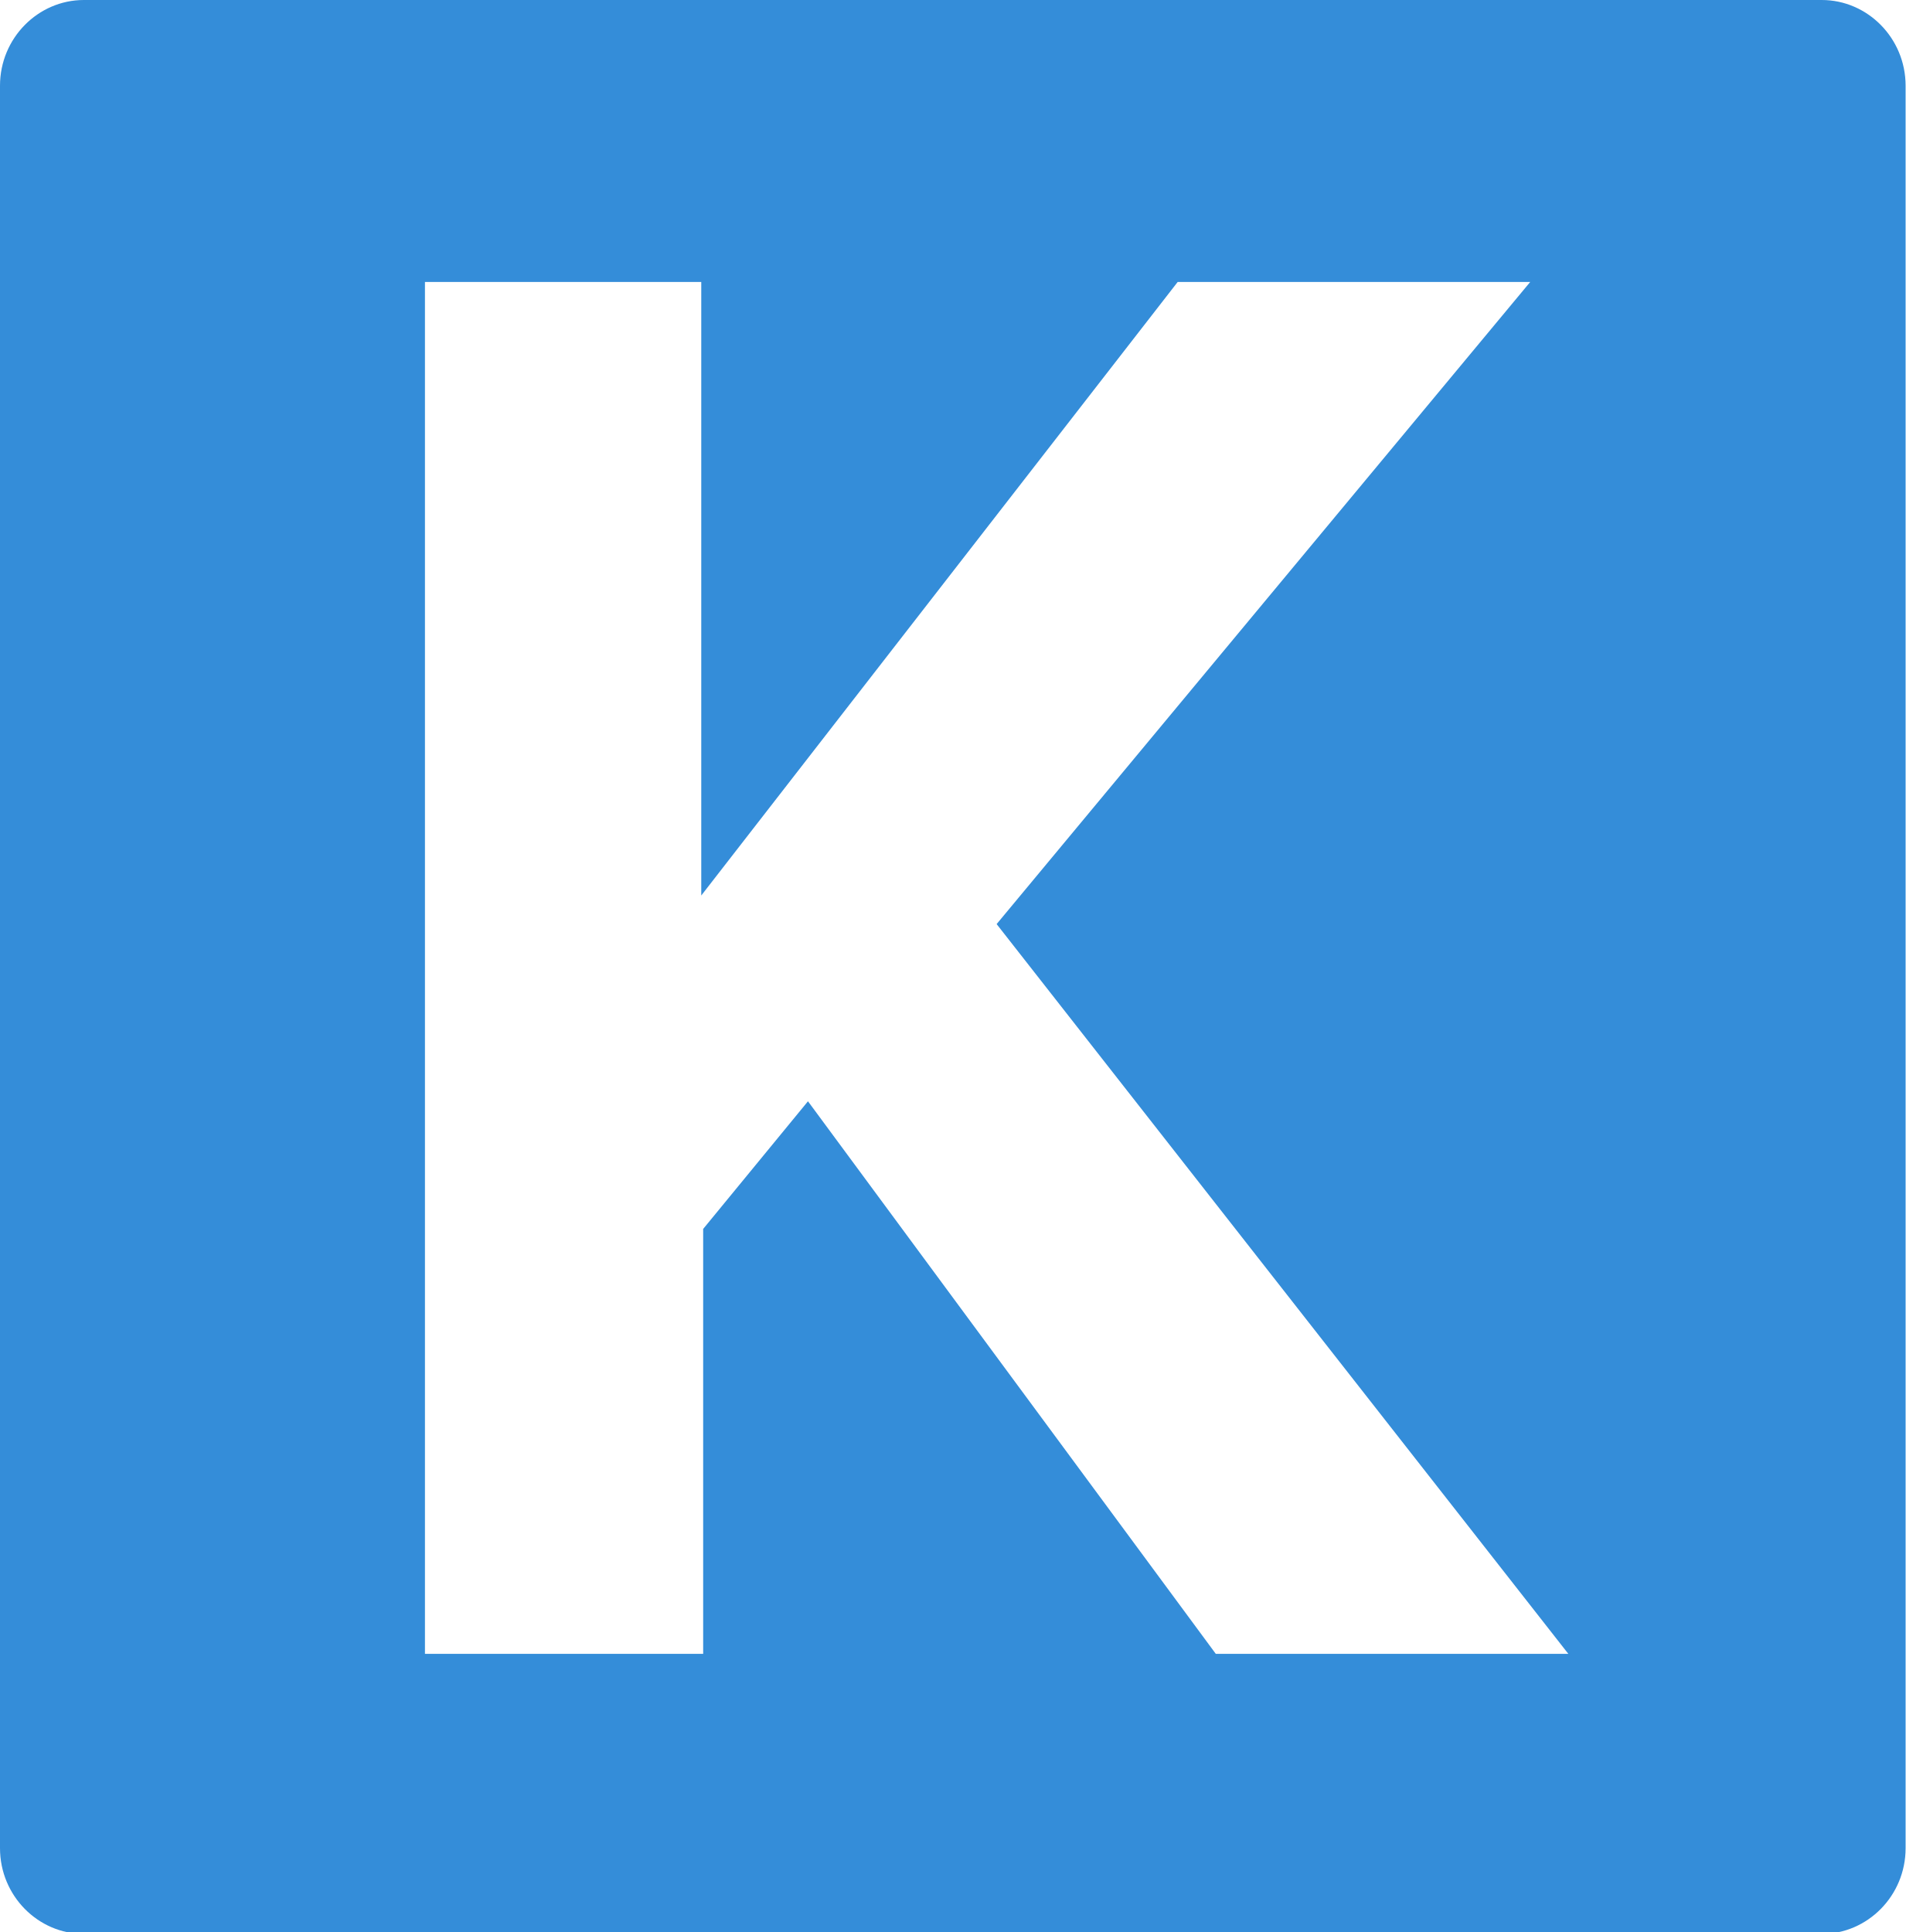
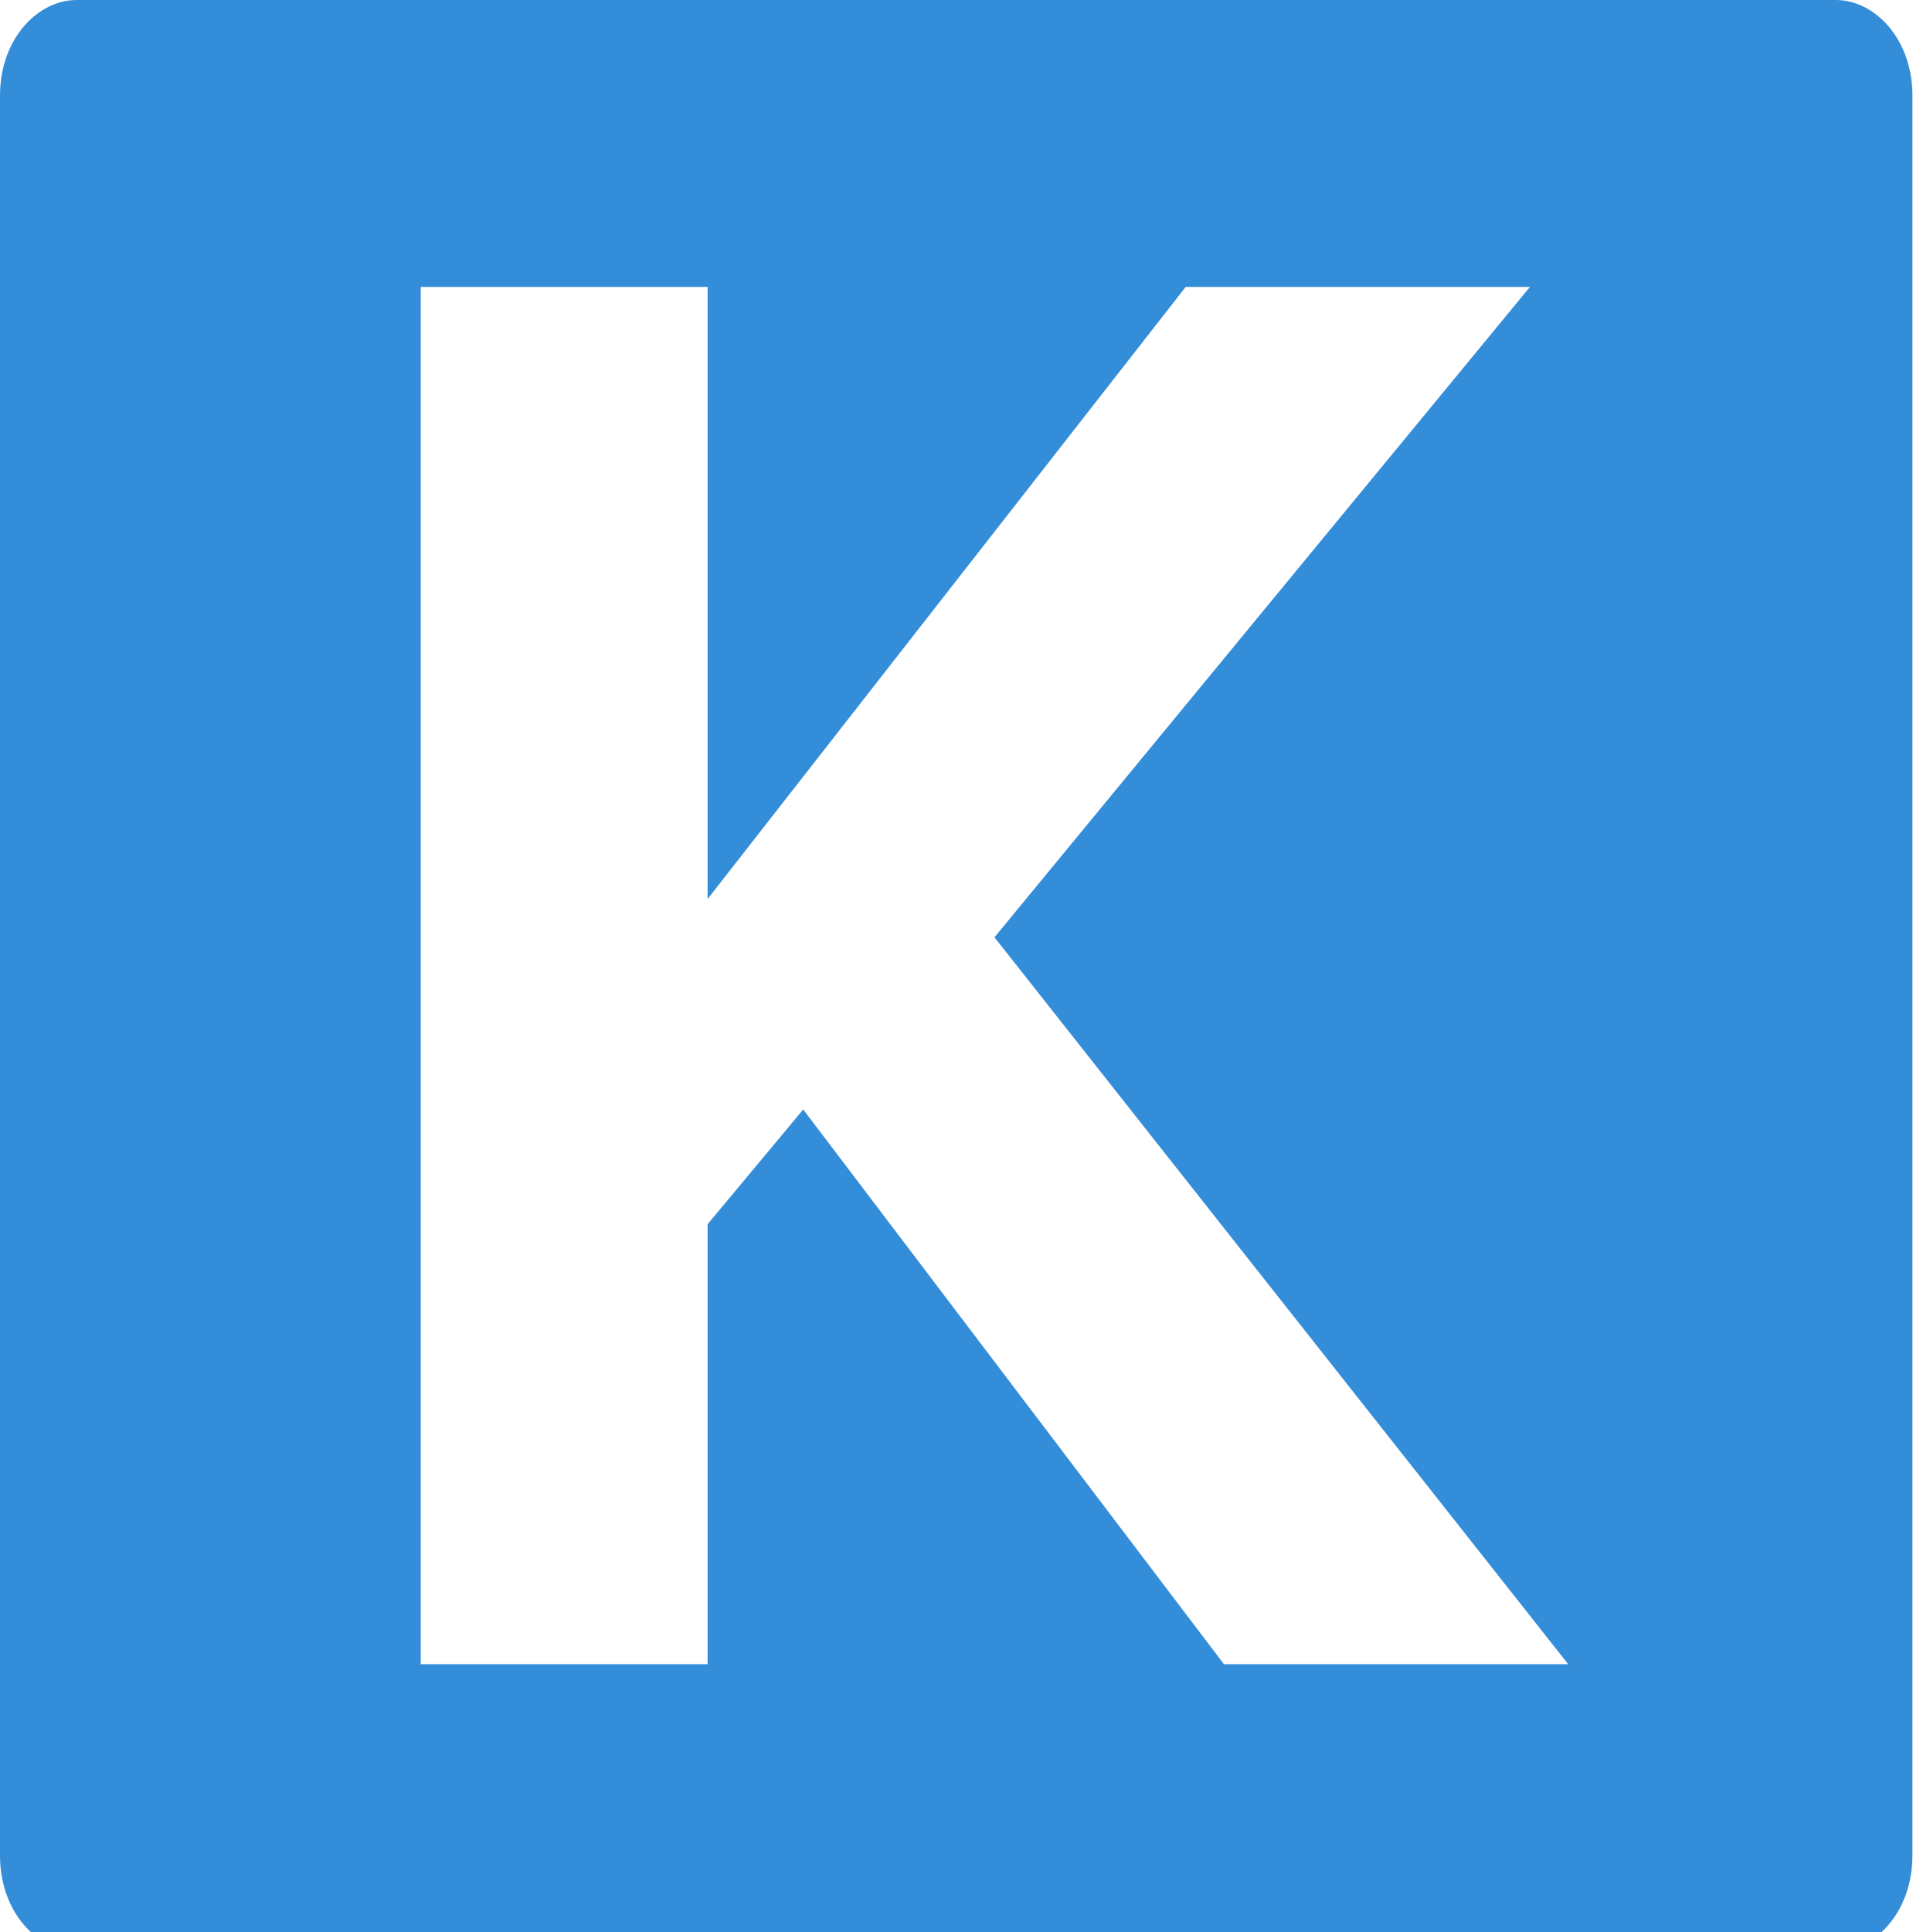
- <svg xmlns="http://www.w3.org/2000/svg" version="1.1" id="Layer_1" x="0px" y="0px" viewBox="0 0 100 101.4" enable-background="new 0 0 100 101.4" xml:space="preserve">
-   <defs>
-     <linearGradient id="grad1" x1="0%" y1="0%" x2="100%" y2="100%">
-       <stop offset="0%" style="stop-color:#00c1da;stop-opacity:1" />
-       <stop offset="100%" style="stop-color:#003bca;stop-opacity:1" />
-     </linearGradient>
-   </defs>
-   <g>
-     <path fill="#348DD9" d="M95.6,0H4.4C2,0,0,2,0,4.5v92.5c0,2.5,2,4.5,4.4,4.5h91.2c2.4,0,4.4-2,4.4-4.5V4.5C100,2,98,0,95.6,0z     M63.8,86.8L42.4,57.8l-5.5,6.7v22.3H22.3v-72h14.5v32.2l25-32.2h18.5L52.3,48.5l30,38.3H63.8z" />
-   </g>
+ <svg xmlns="http://www.w3.org/2000/svg" version="1" viewBox="0 0 100 101">
+   <path fill="#348DD9" d="M96 0H4C2 0 0 2 0 5v92c0 3 2 5 4 5h92c2 0 4-2 4-5V5c0-3-2-5-4-5zM64 87L42 58l-5 6v23H22V15h15v32l25-32h18L52 49l30 38H64z" />
</svg>
